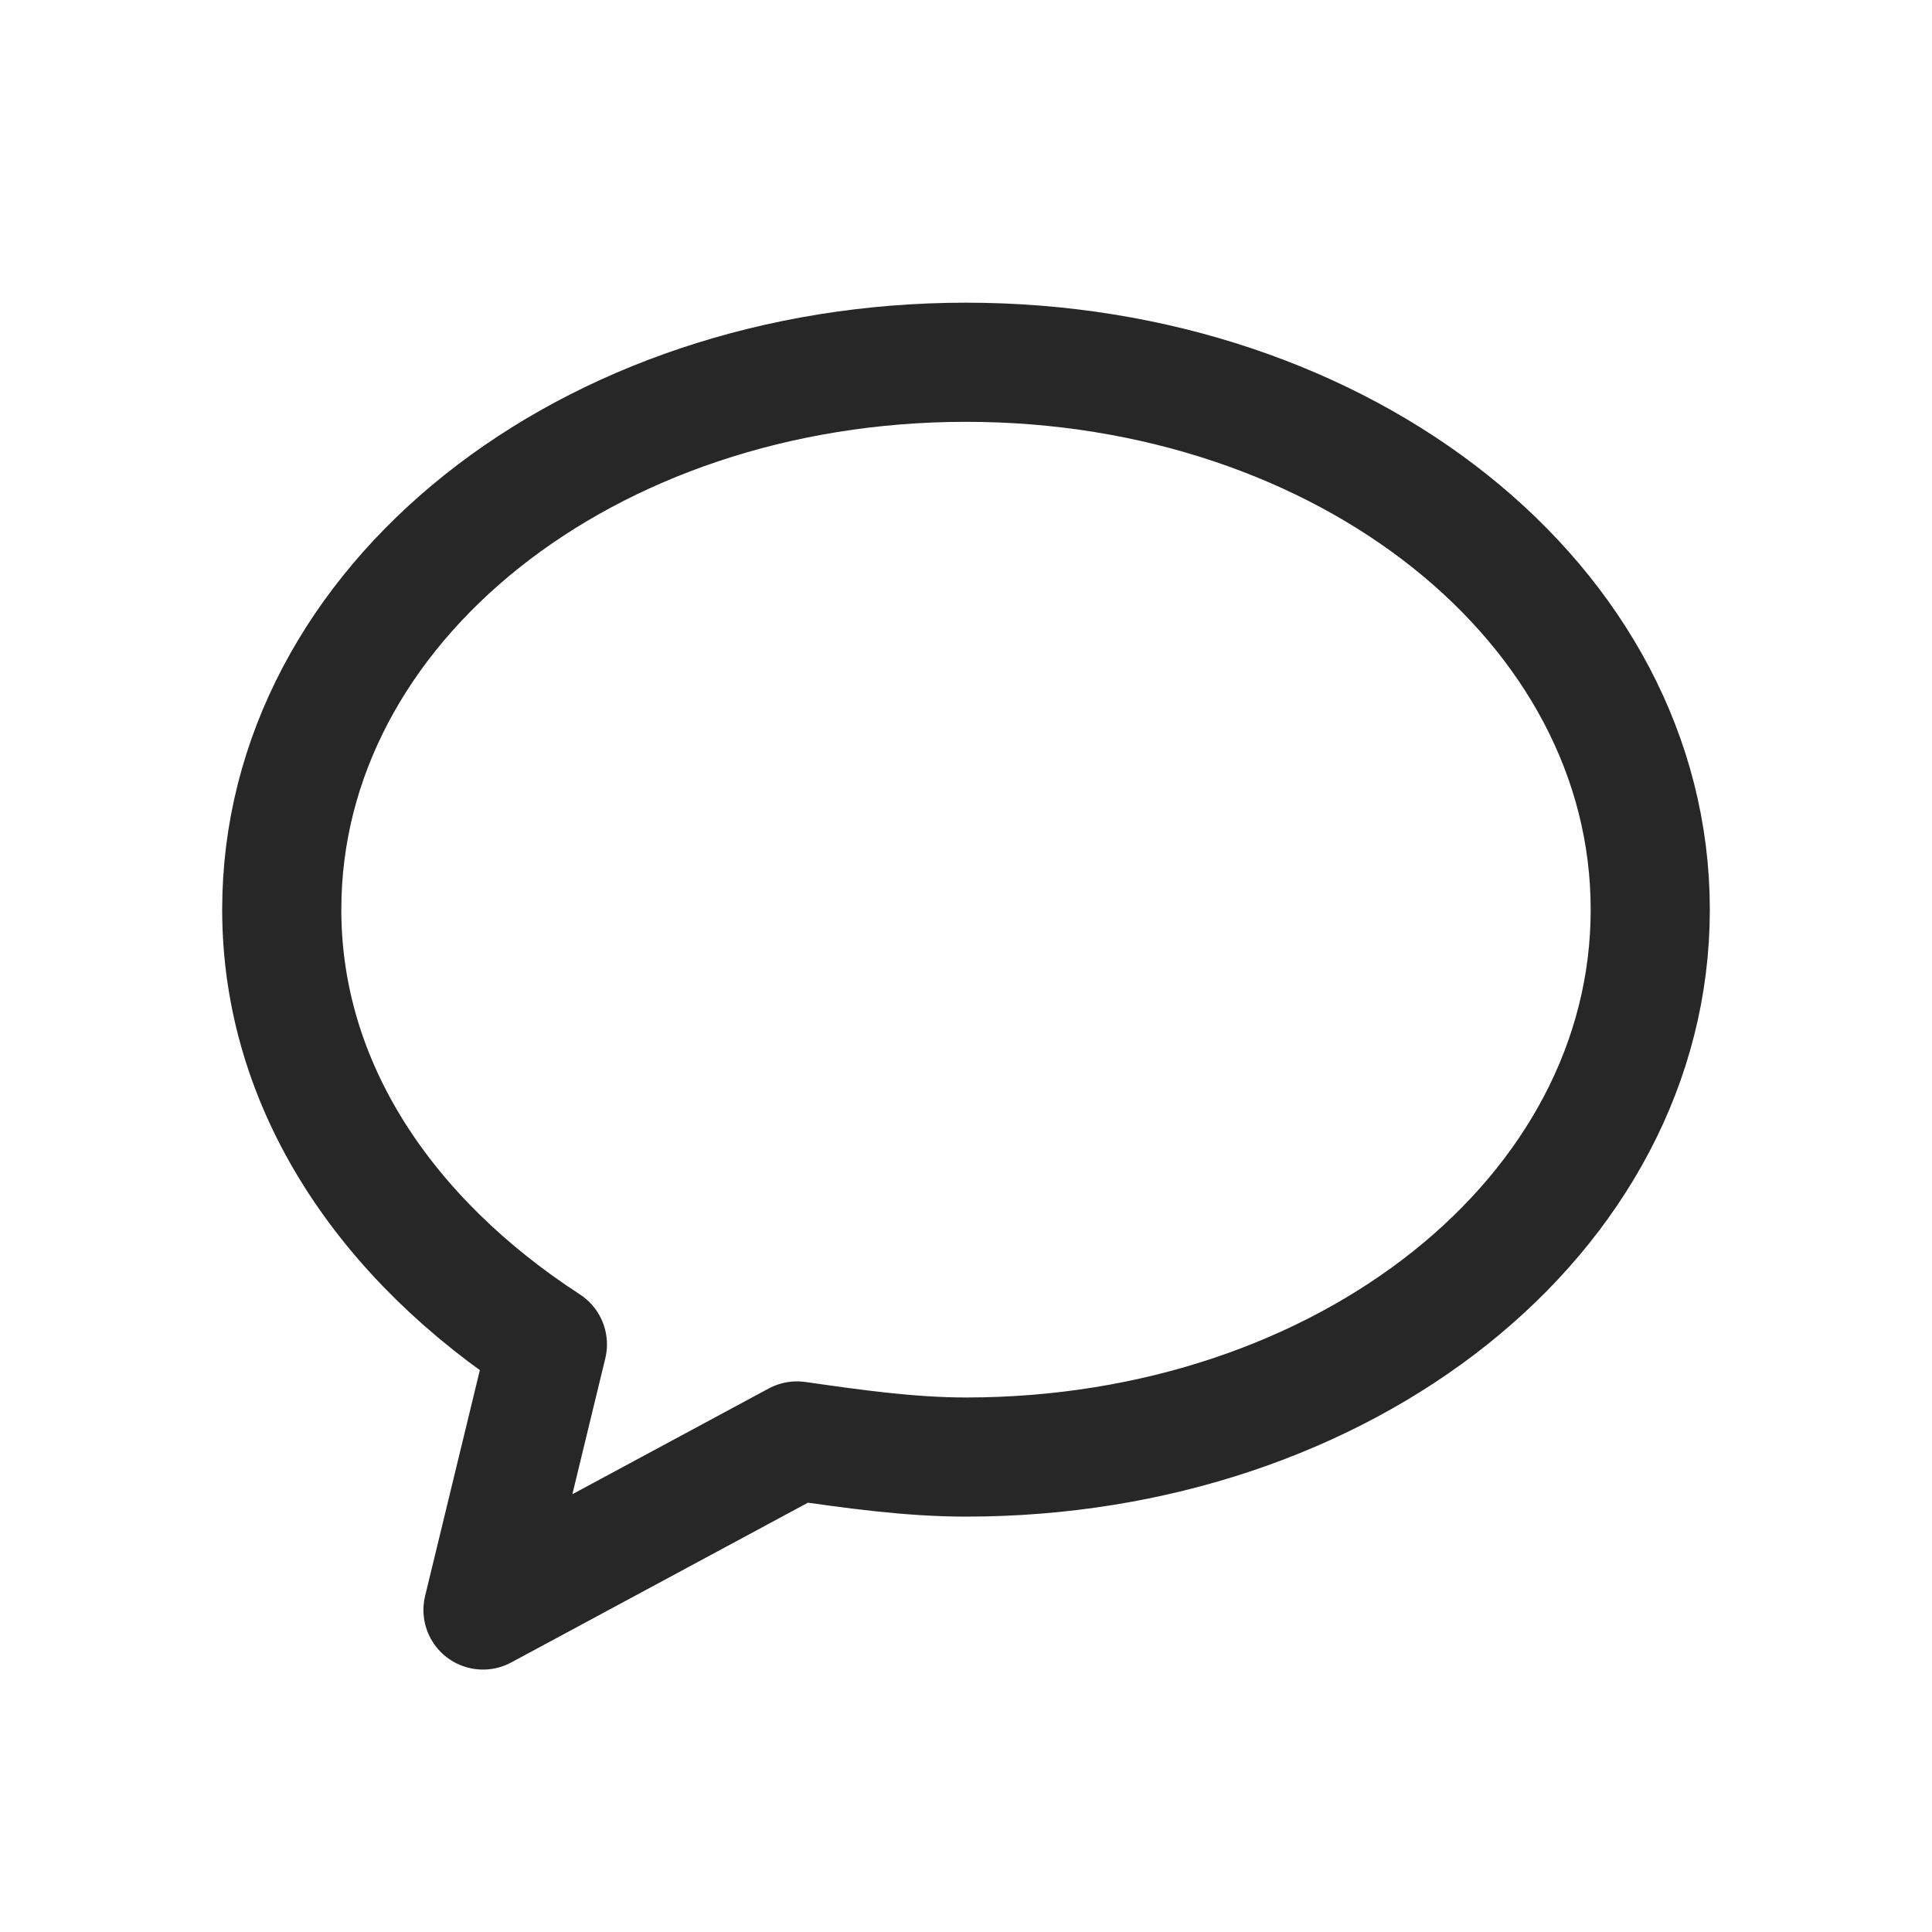
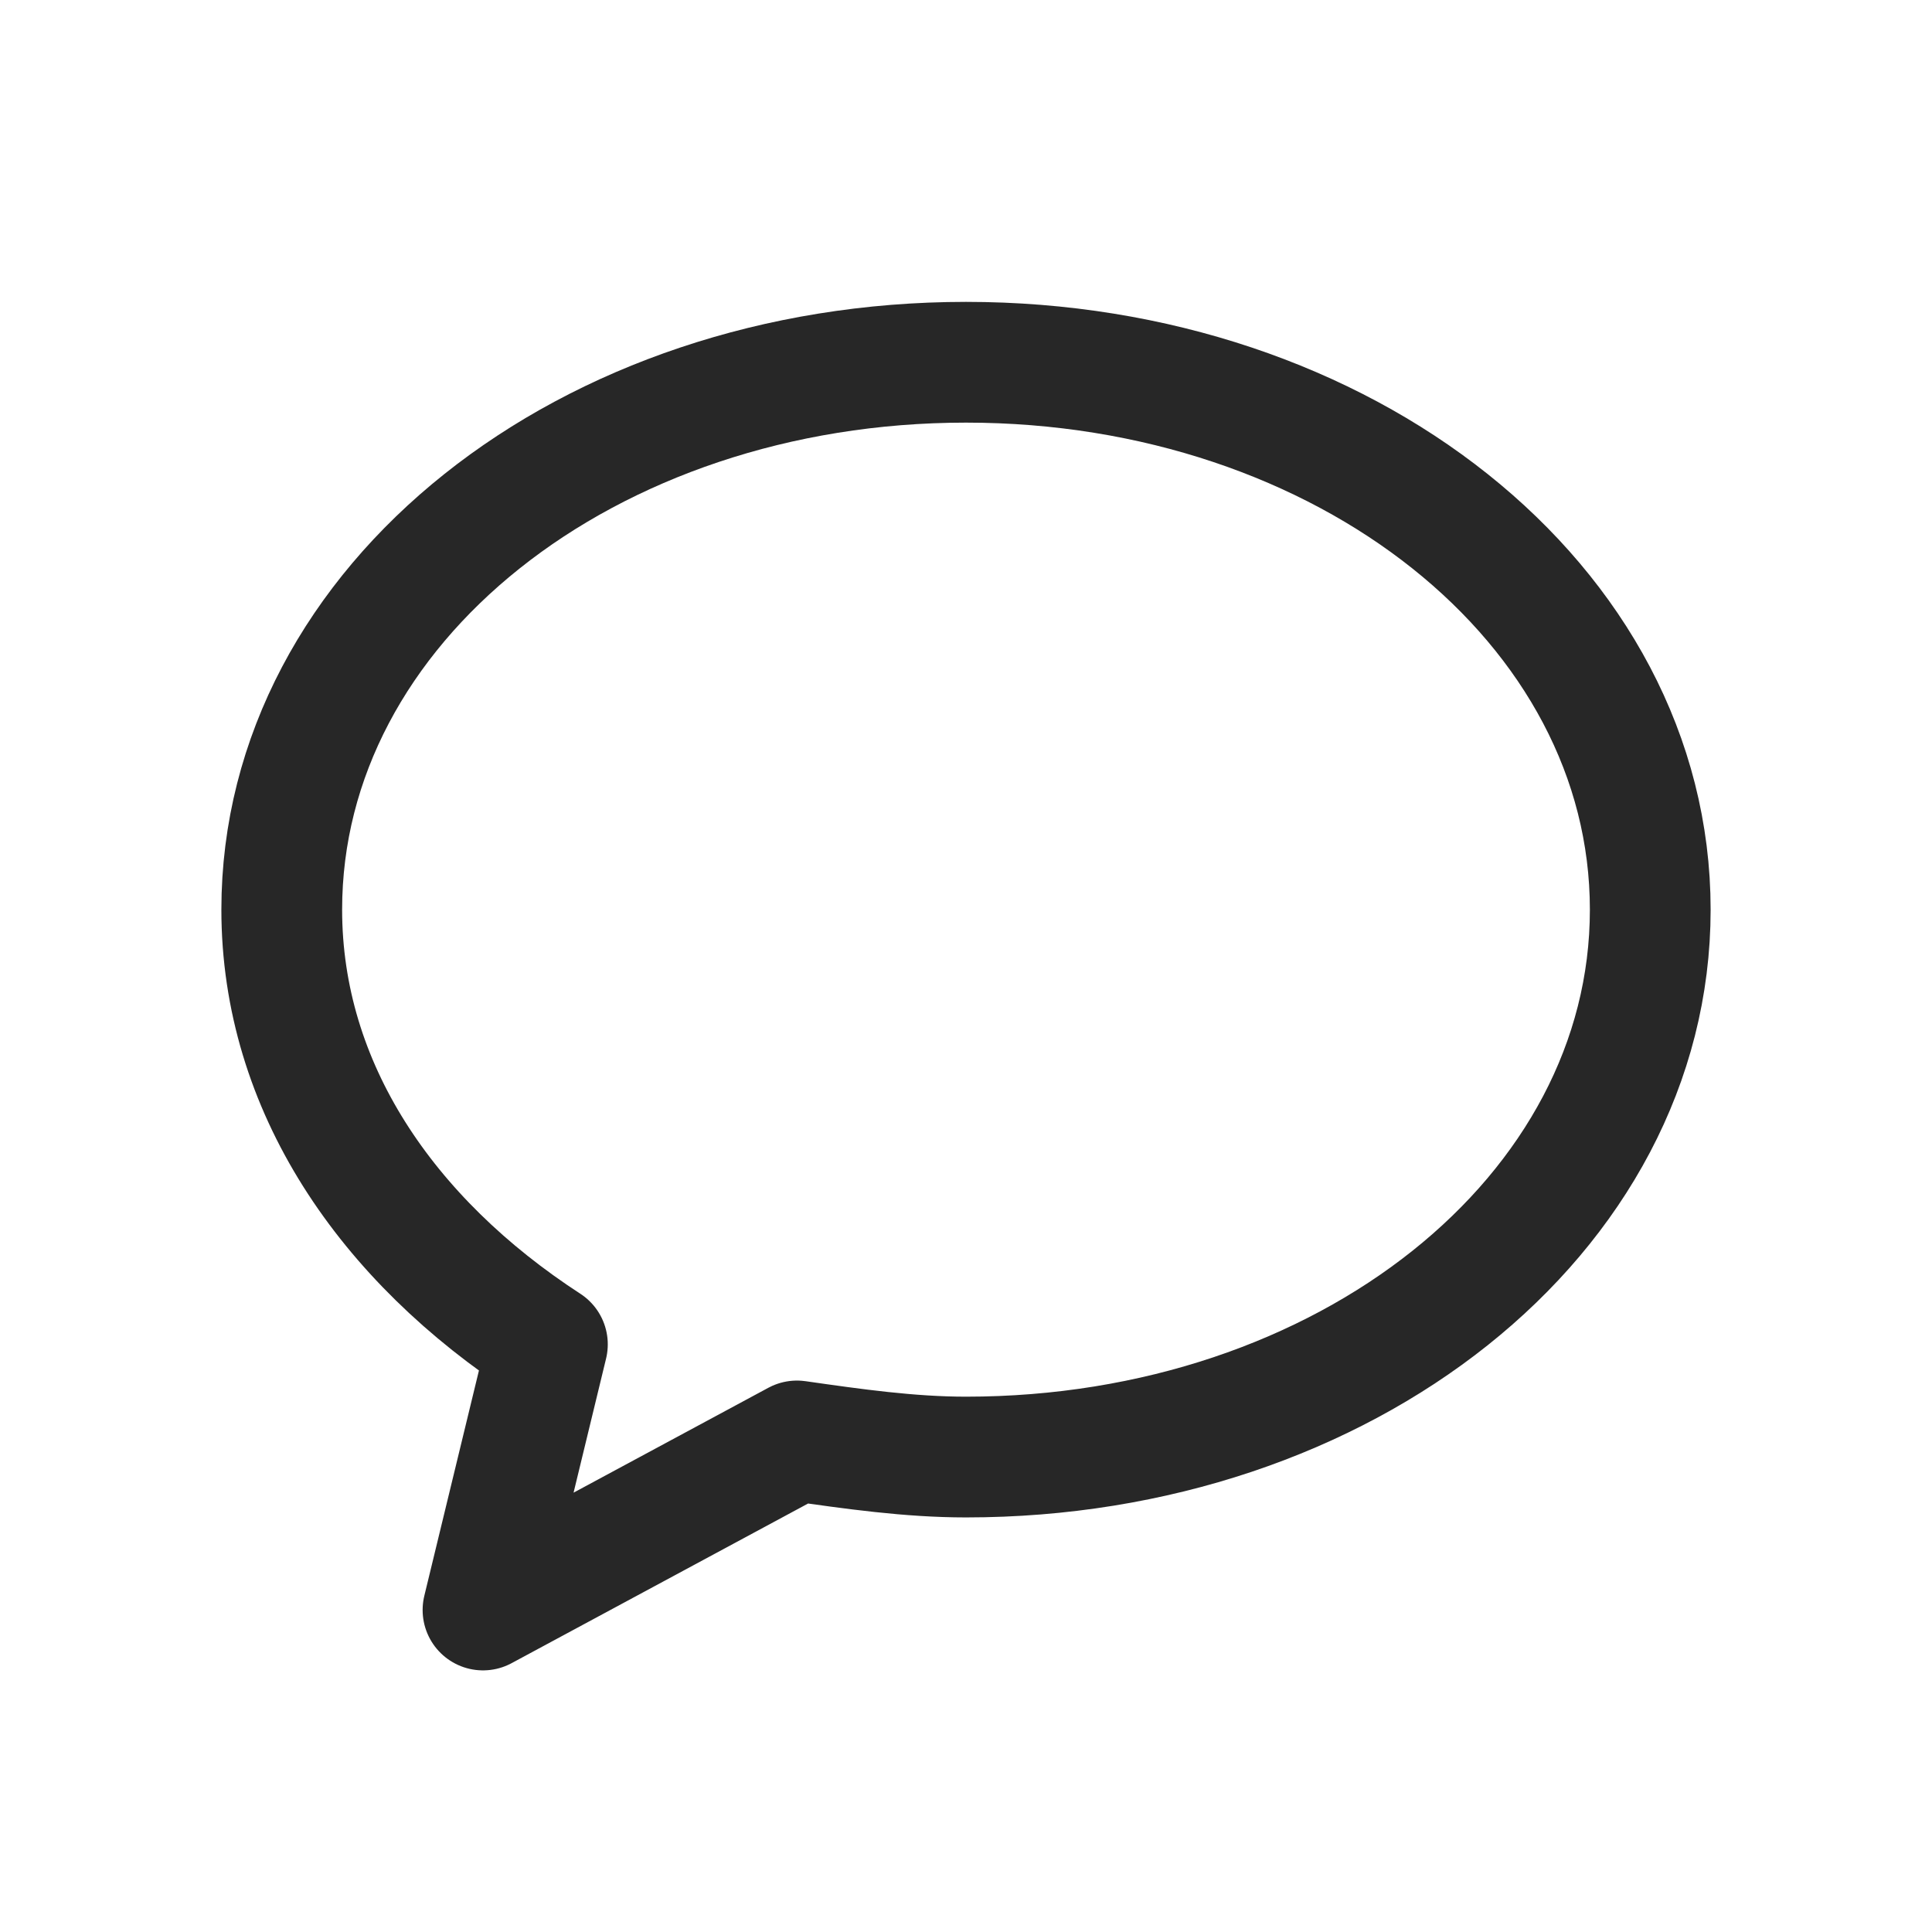
<svg xmlns="http://www.w3.org/2000/svg" width="24" height="24" viewBox="0 0 24 24" fill="none">
-   <path d="M12 4.5c-4.7 0-8.5 3-8.5 6.8 0 2.2 1.3 4.1 3.3 5.4L6 20l3.9-2.1c.7.1 1.4.2 2.1.2 4.7 0 8.5-3 8.5-6.8S16.7 4.5 12 4.5Z" stroke="#272727" stroke-width="1.48" stroke-linecap="round" stroke-linejoin="round" />
+   <path d="M12 4.5c-4.7 0-8.5 3-8.5 6.8 0 2.2 1.3 4.1 3.3 5.4L6 20l3.9-2.1c.7.1 1.4.2 2.1.2 4.7 0 8.5-3 8.5-6.8S16.7 4.5 12 4.5Z" stroke="#272727" stroke-width="1.5" stroke-linecap="round" stroke-linejoin="round" />
</svg>
